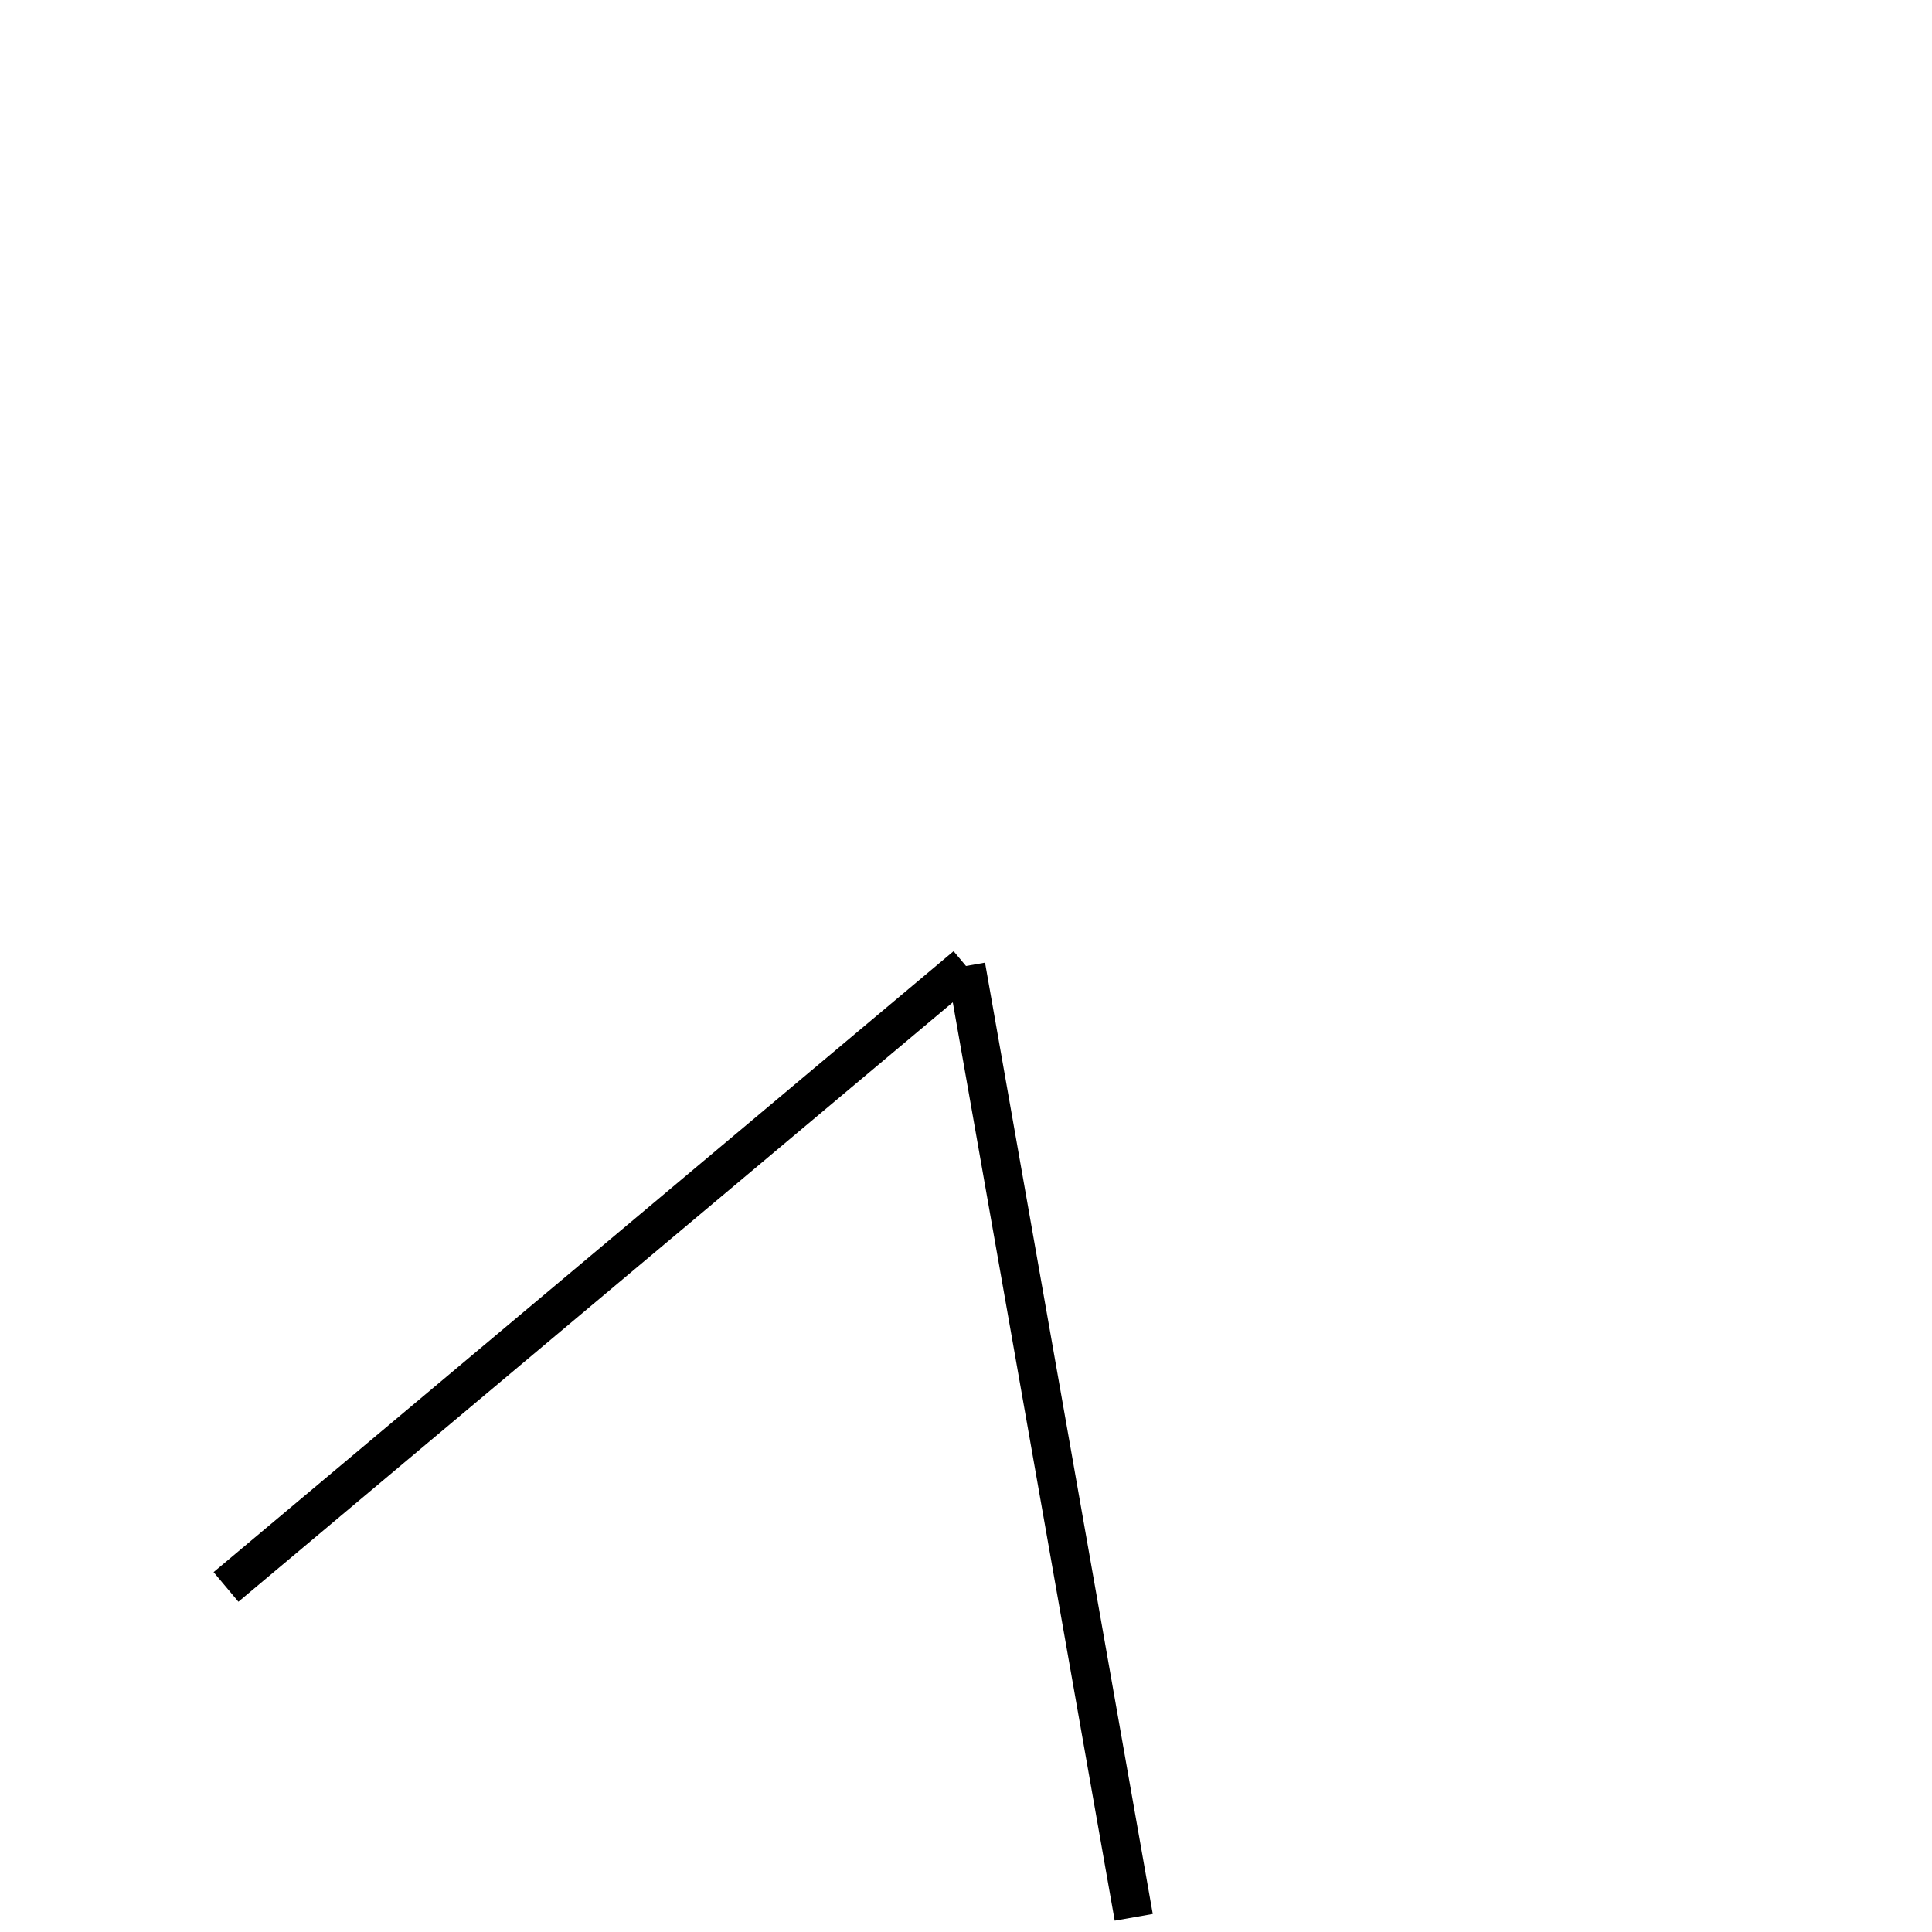
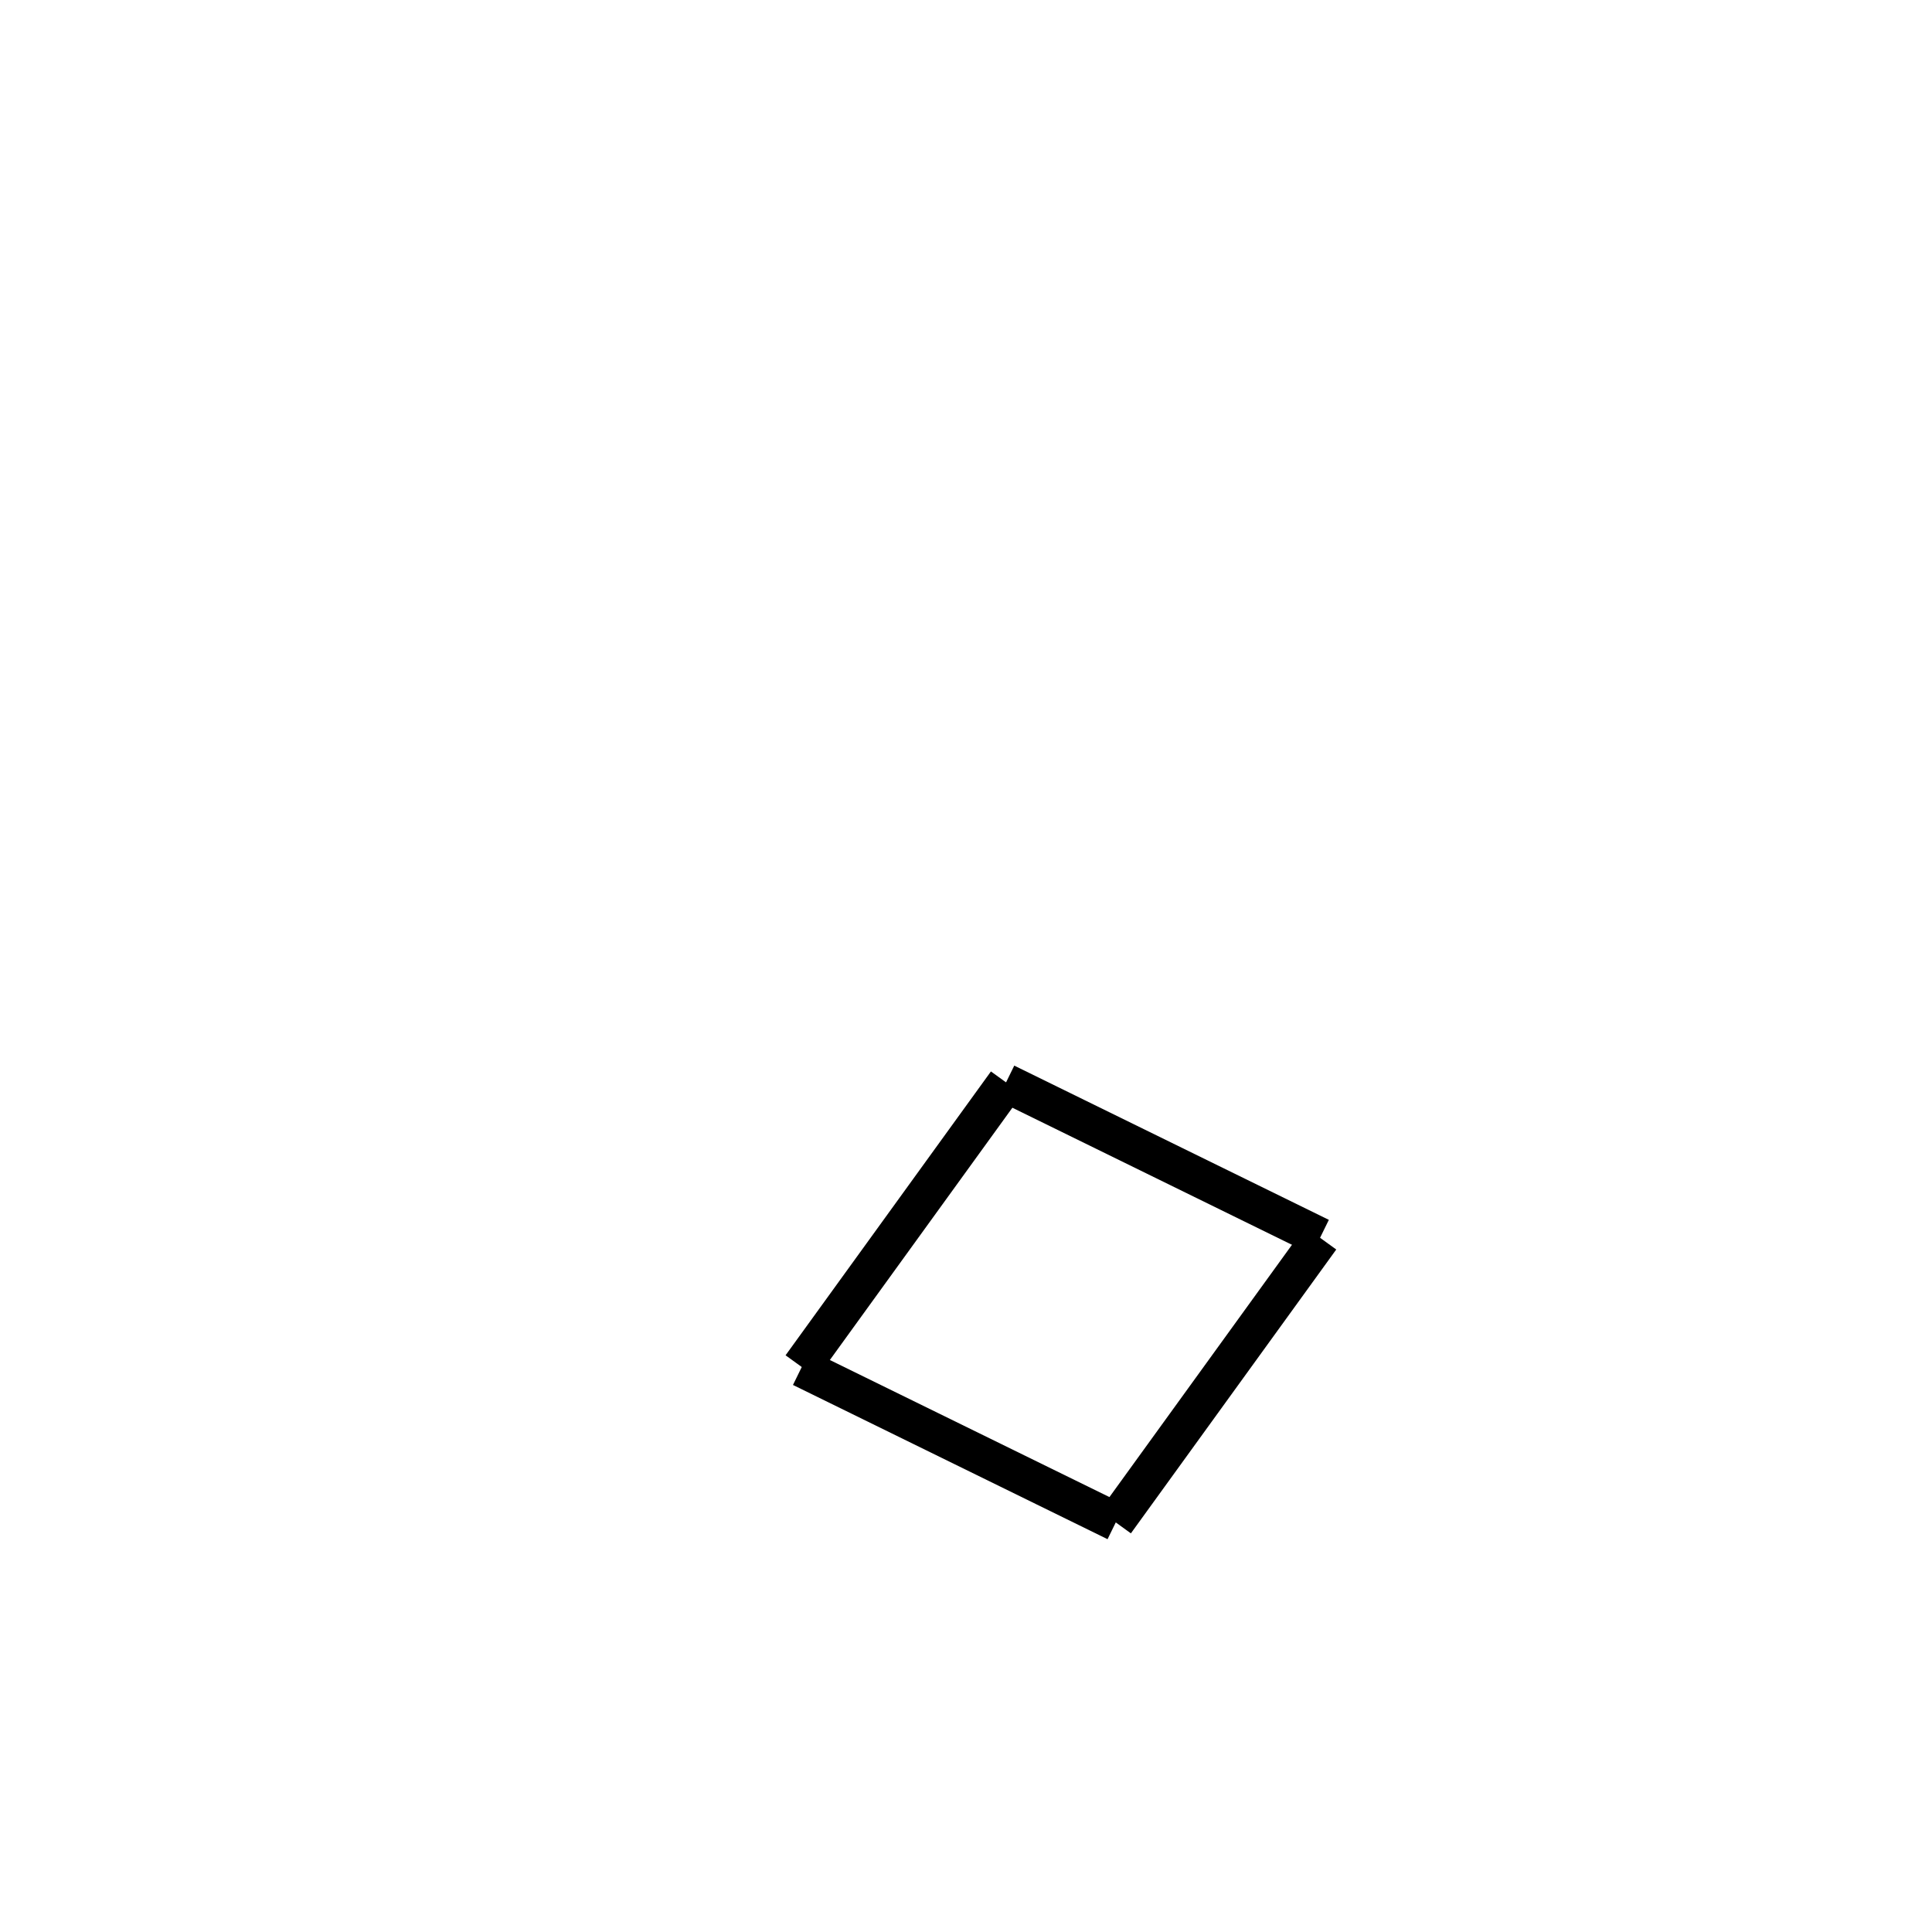
<svg xmlns="http://www.w3.org/2000/svg" height="100" width="100">
-   <line x1="50.0" y1="50.0" x2="58.682" y2="99.24" stroke-width="2" stroke="black" />
-   <line x1="50.0" y1="50.0" x2="11.698" y2="82.139" stroke-width="2" stroke="black" />
+   <line x1="57.767" y1="78.77" x2="41.484" y2="70.787" stroke-width="2" stroke="black" />
+   <line x1="41.471" y1="70.736" x2="52.101" y2="56.044" stroke-width="2" stroke="black" />
+   <line x1="68.341" y1="64.037" x2="52.058" y2="56.054" stroke-width="2" stroke="black" />
+   <line x1="57.724" y1="78.78" x2="68.354" y2="64.088" stroke-width="2" stroke="black" />
</svg>
